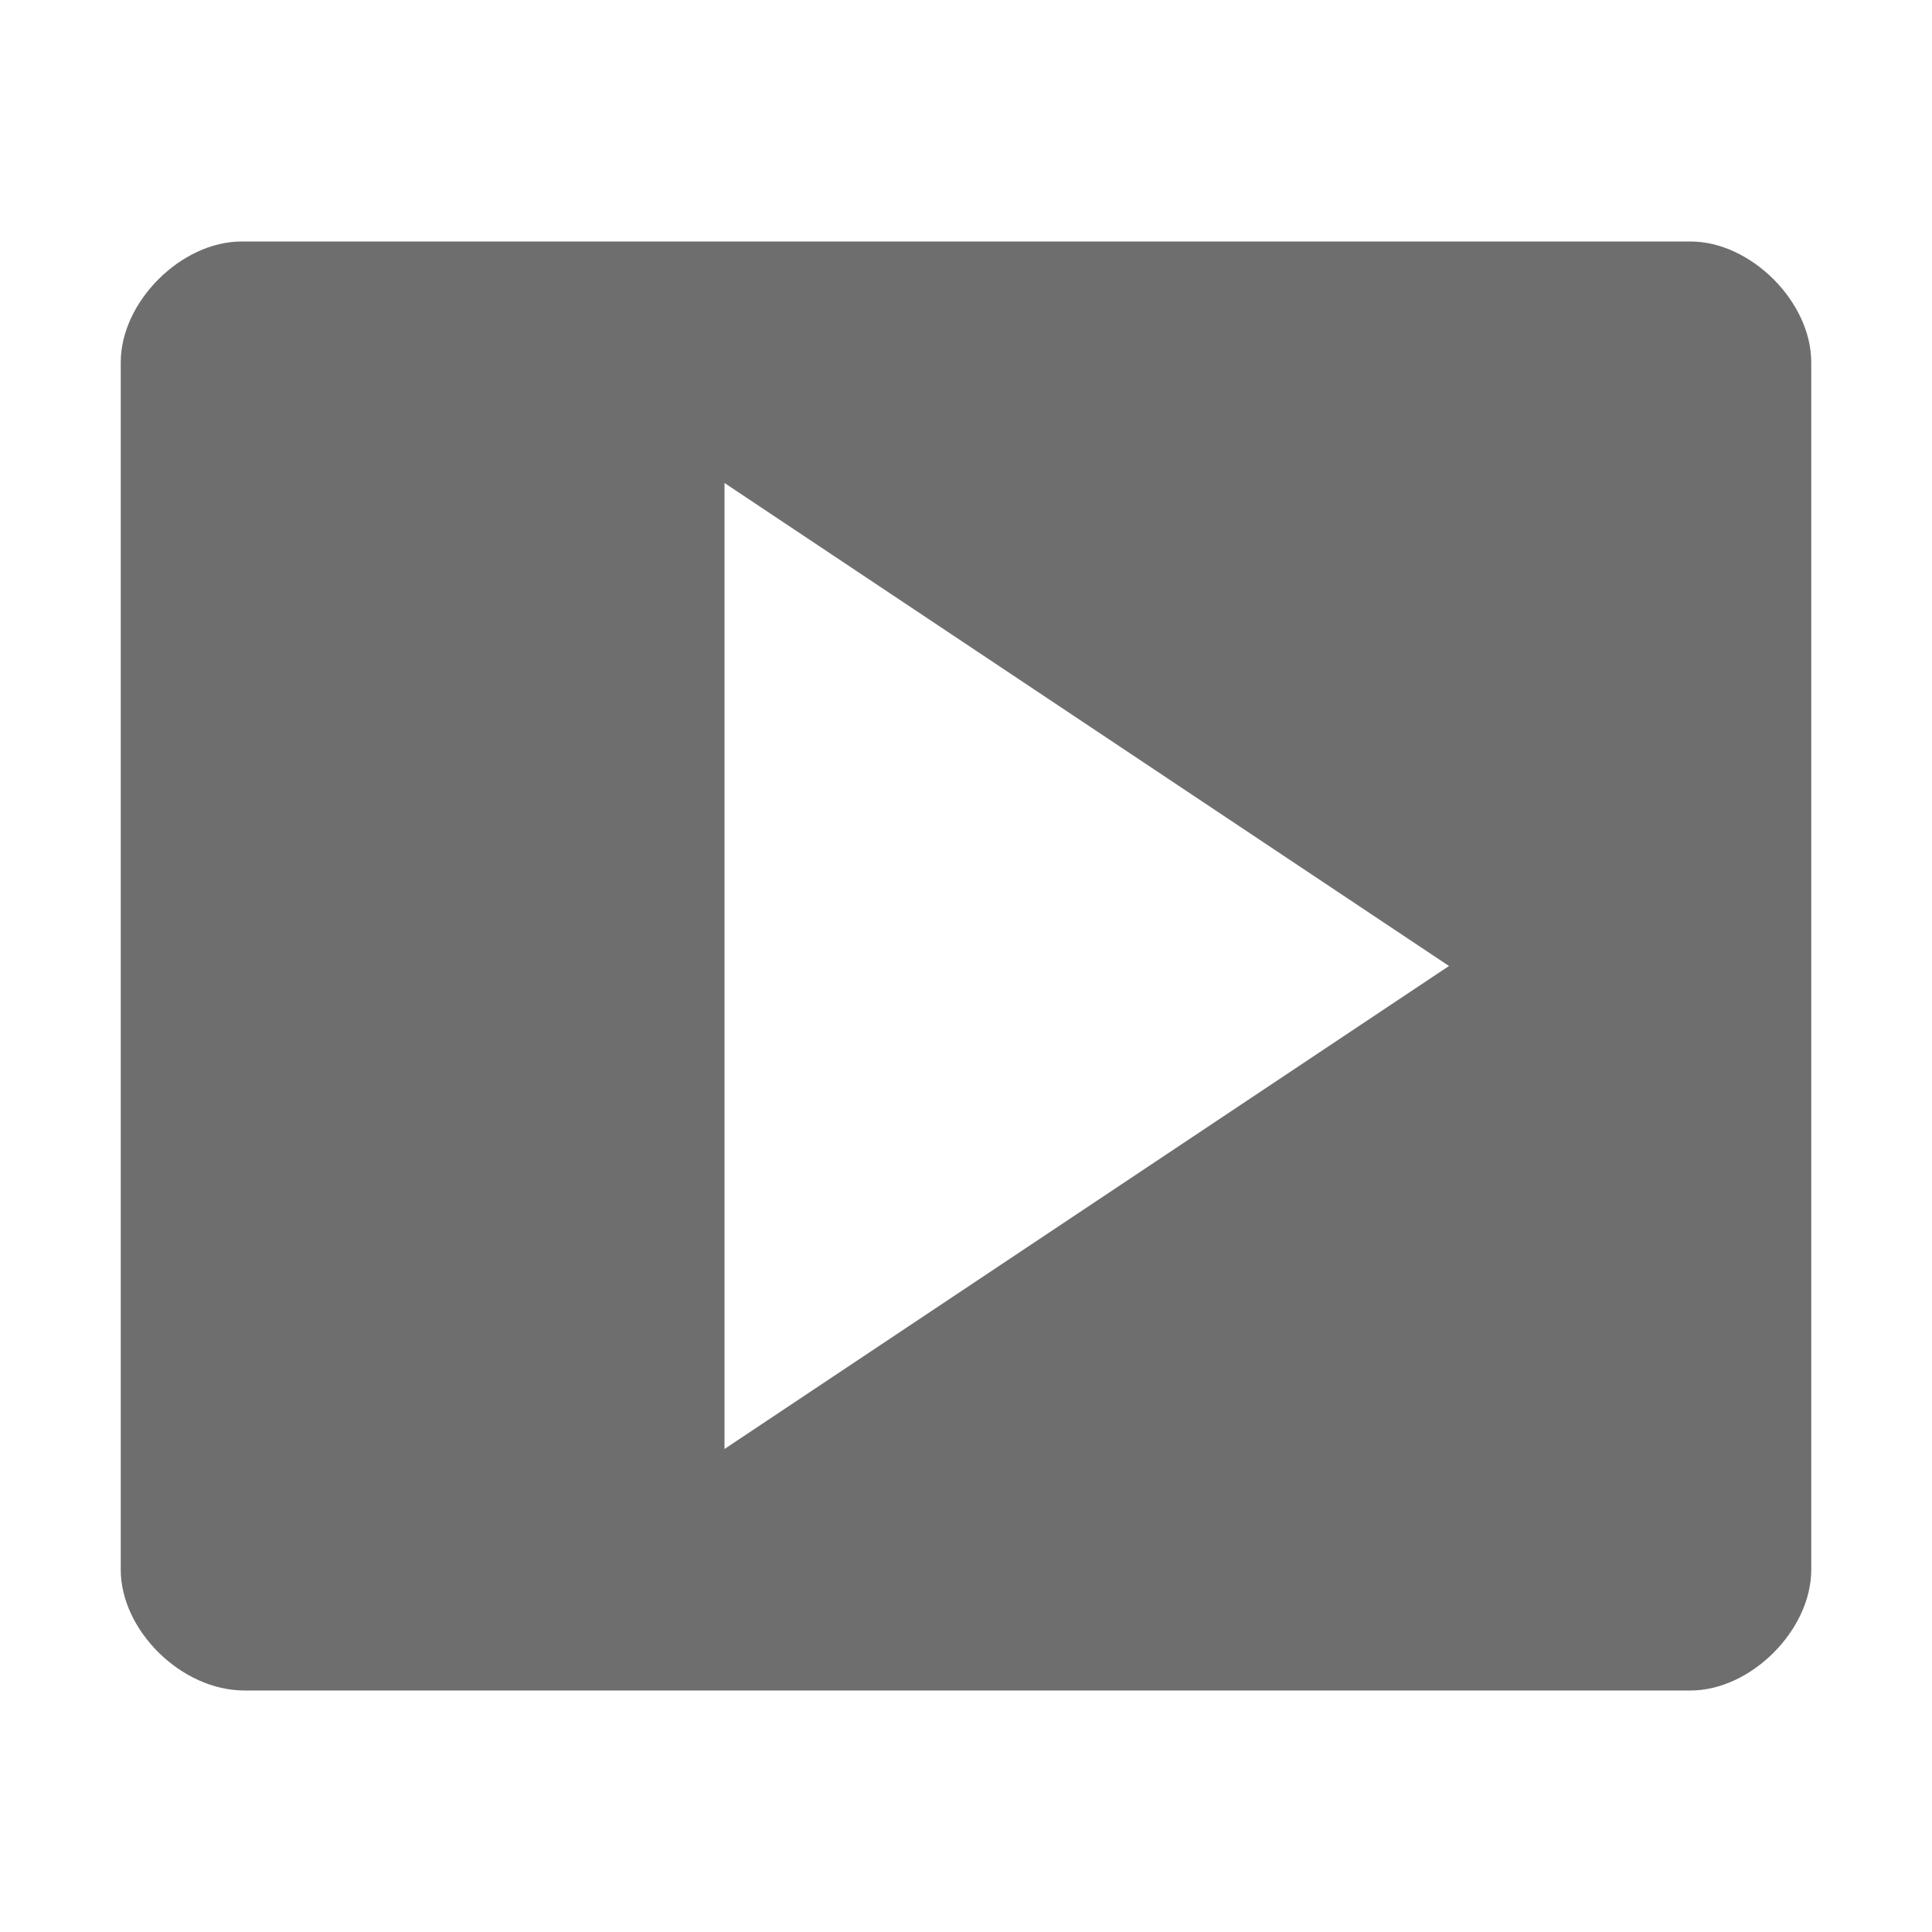
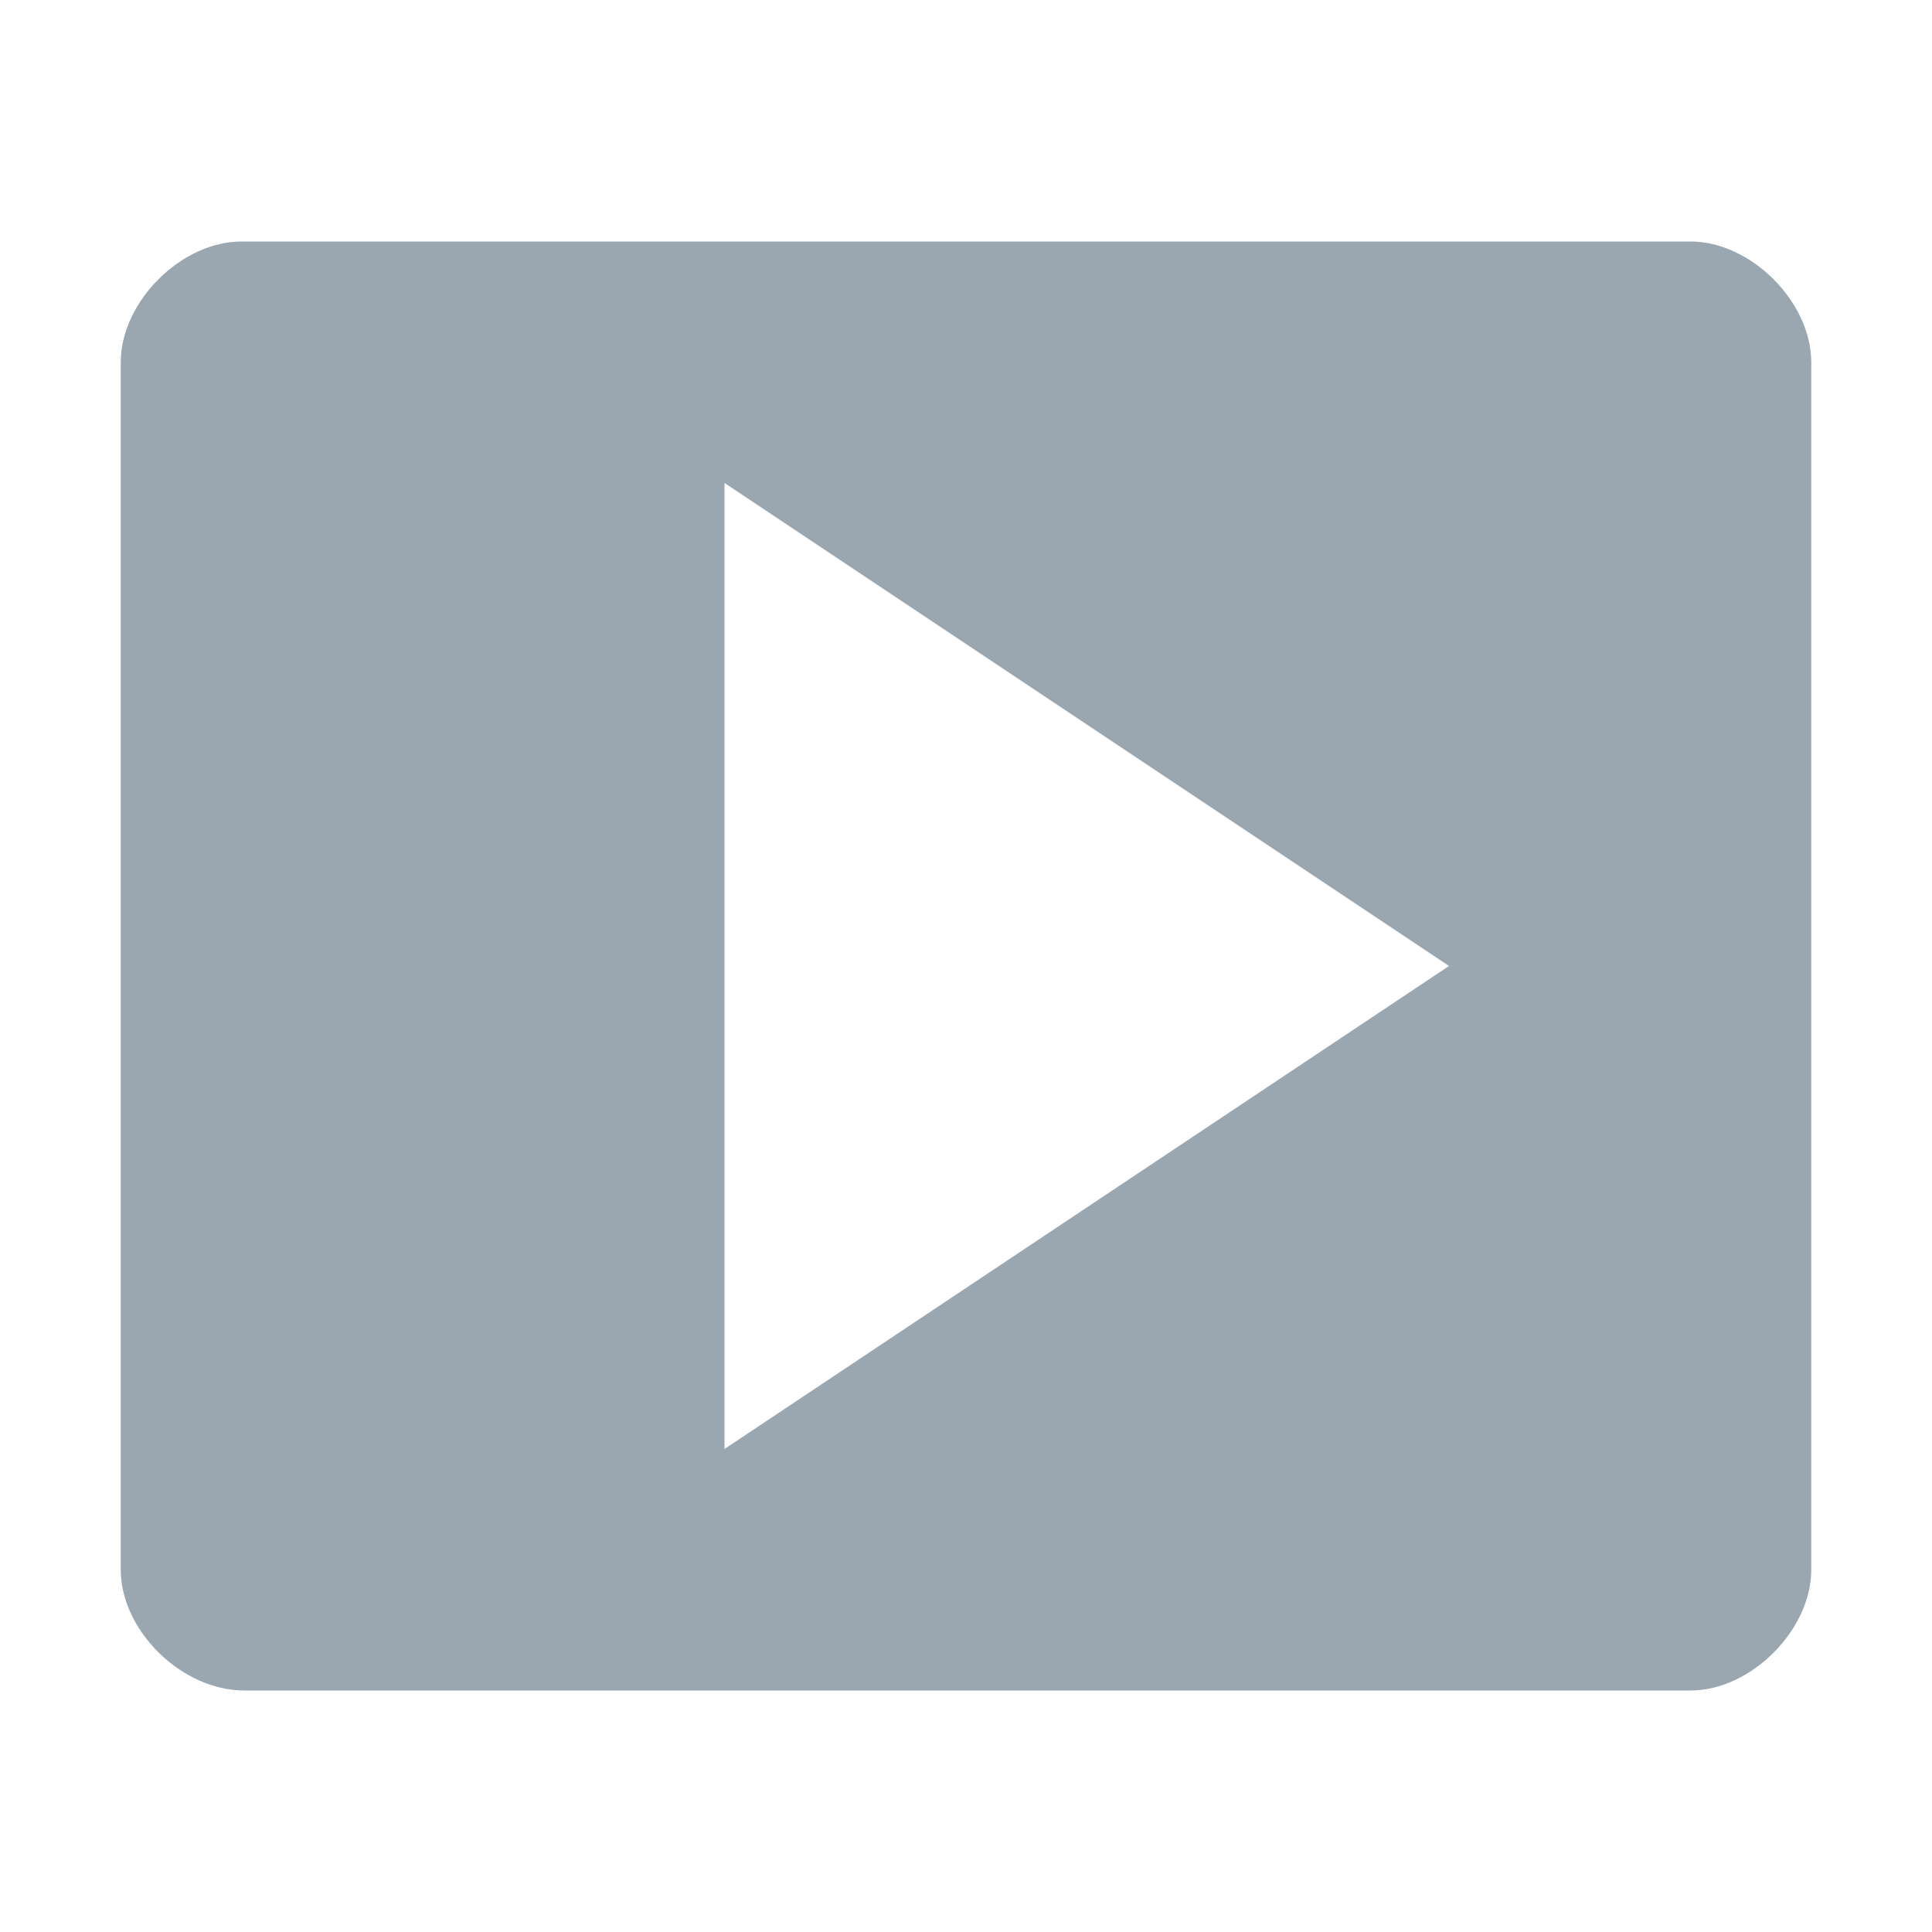
<svg xmlns="http://www.w3.org/2000/svg" width="16" height="16" viewBox="0 0 16 16">
  <rect width="16" height="16" fill="none" />
-   <path d="M1 3c0-.5.5-1 1-1h12c.5 0 1 .5 1 1v10c0 .5-.5 1-1 1H2.025C1.5 14 1 13.5 1 13V3zm5 1v8l6-4-6-4z" fill="#6E6E6E" fill-rule="evenodd" />
+   <path d="M1 3c0-.5.5-1 1-1h12c.5 0 1 .5 1 1v10c0 .5-.5 1-1 1H2.025C1.5 14 1 13.5 1 13V3zm5 1v8l6-4-6-4z" fill="#9AA7B0" fill-rule="evenodd" />
</svg>
